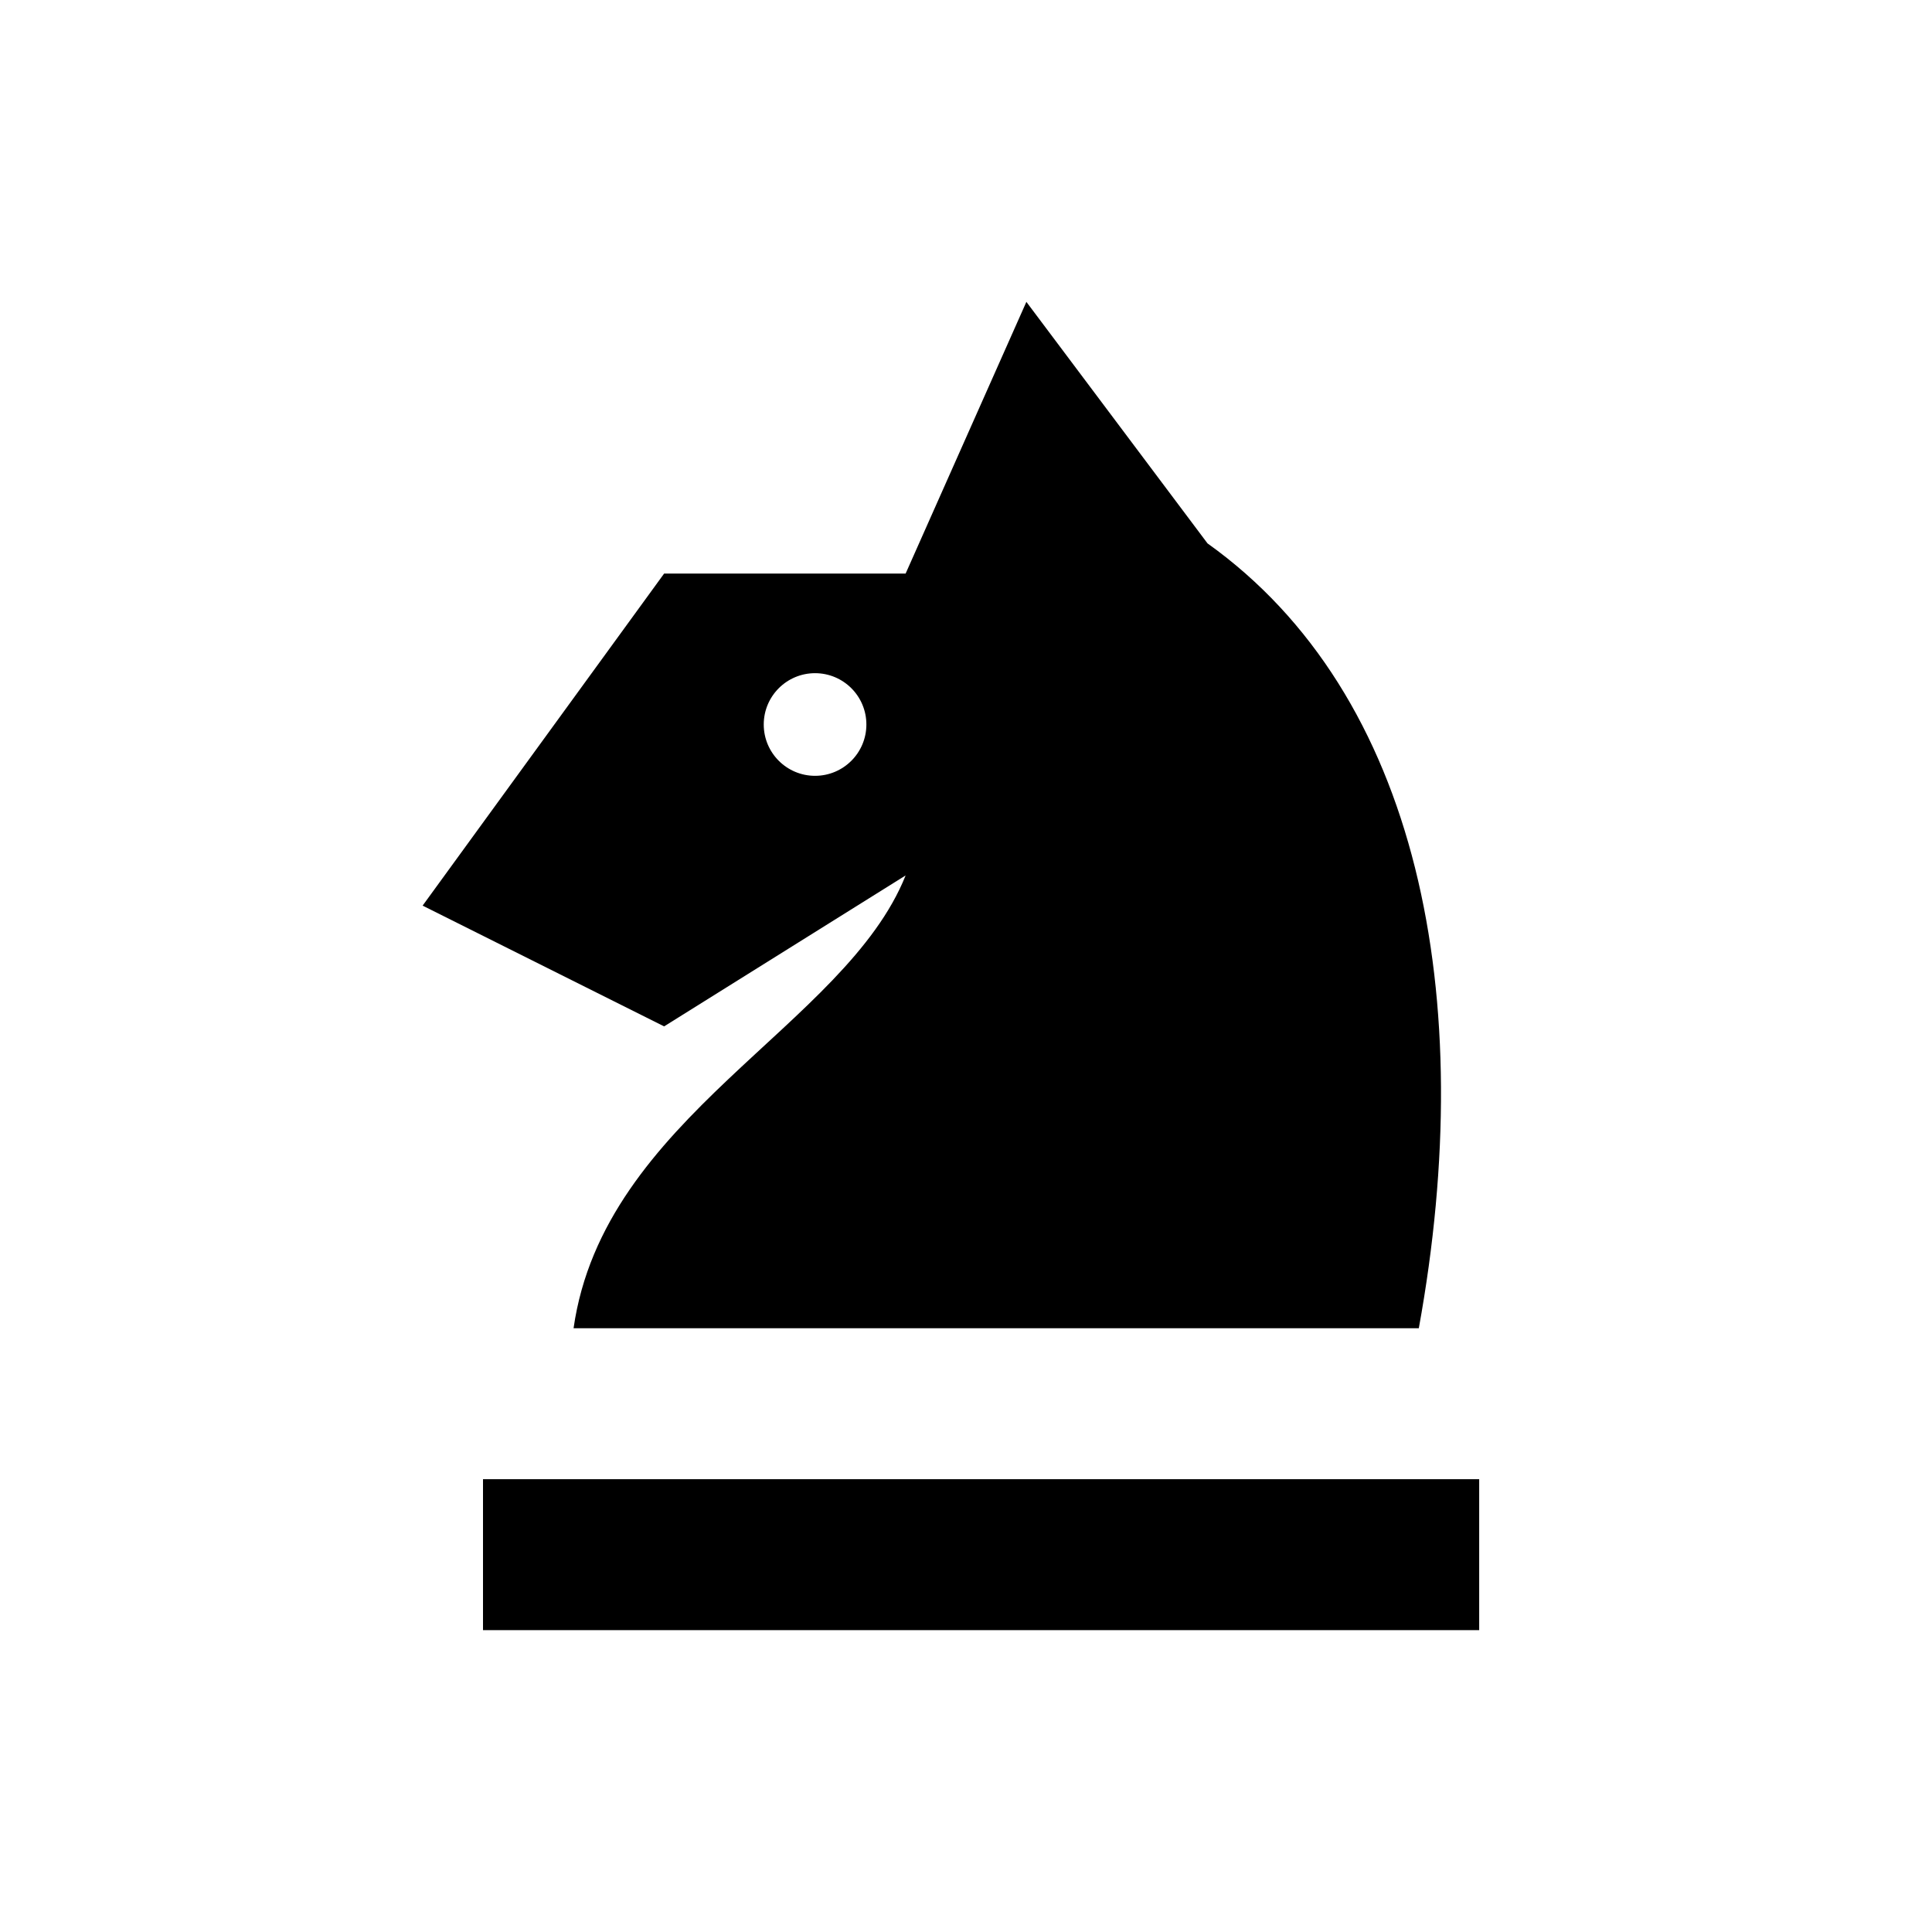
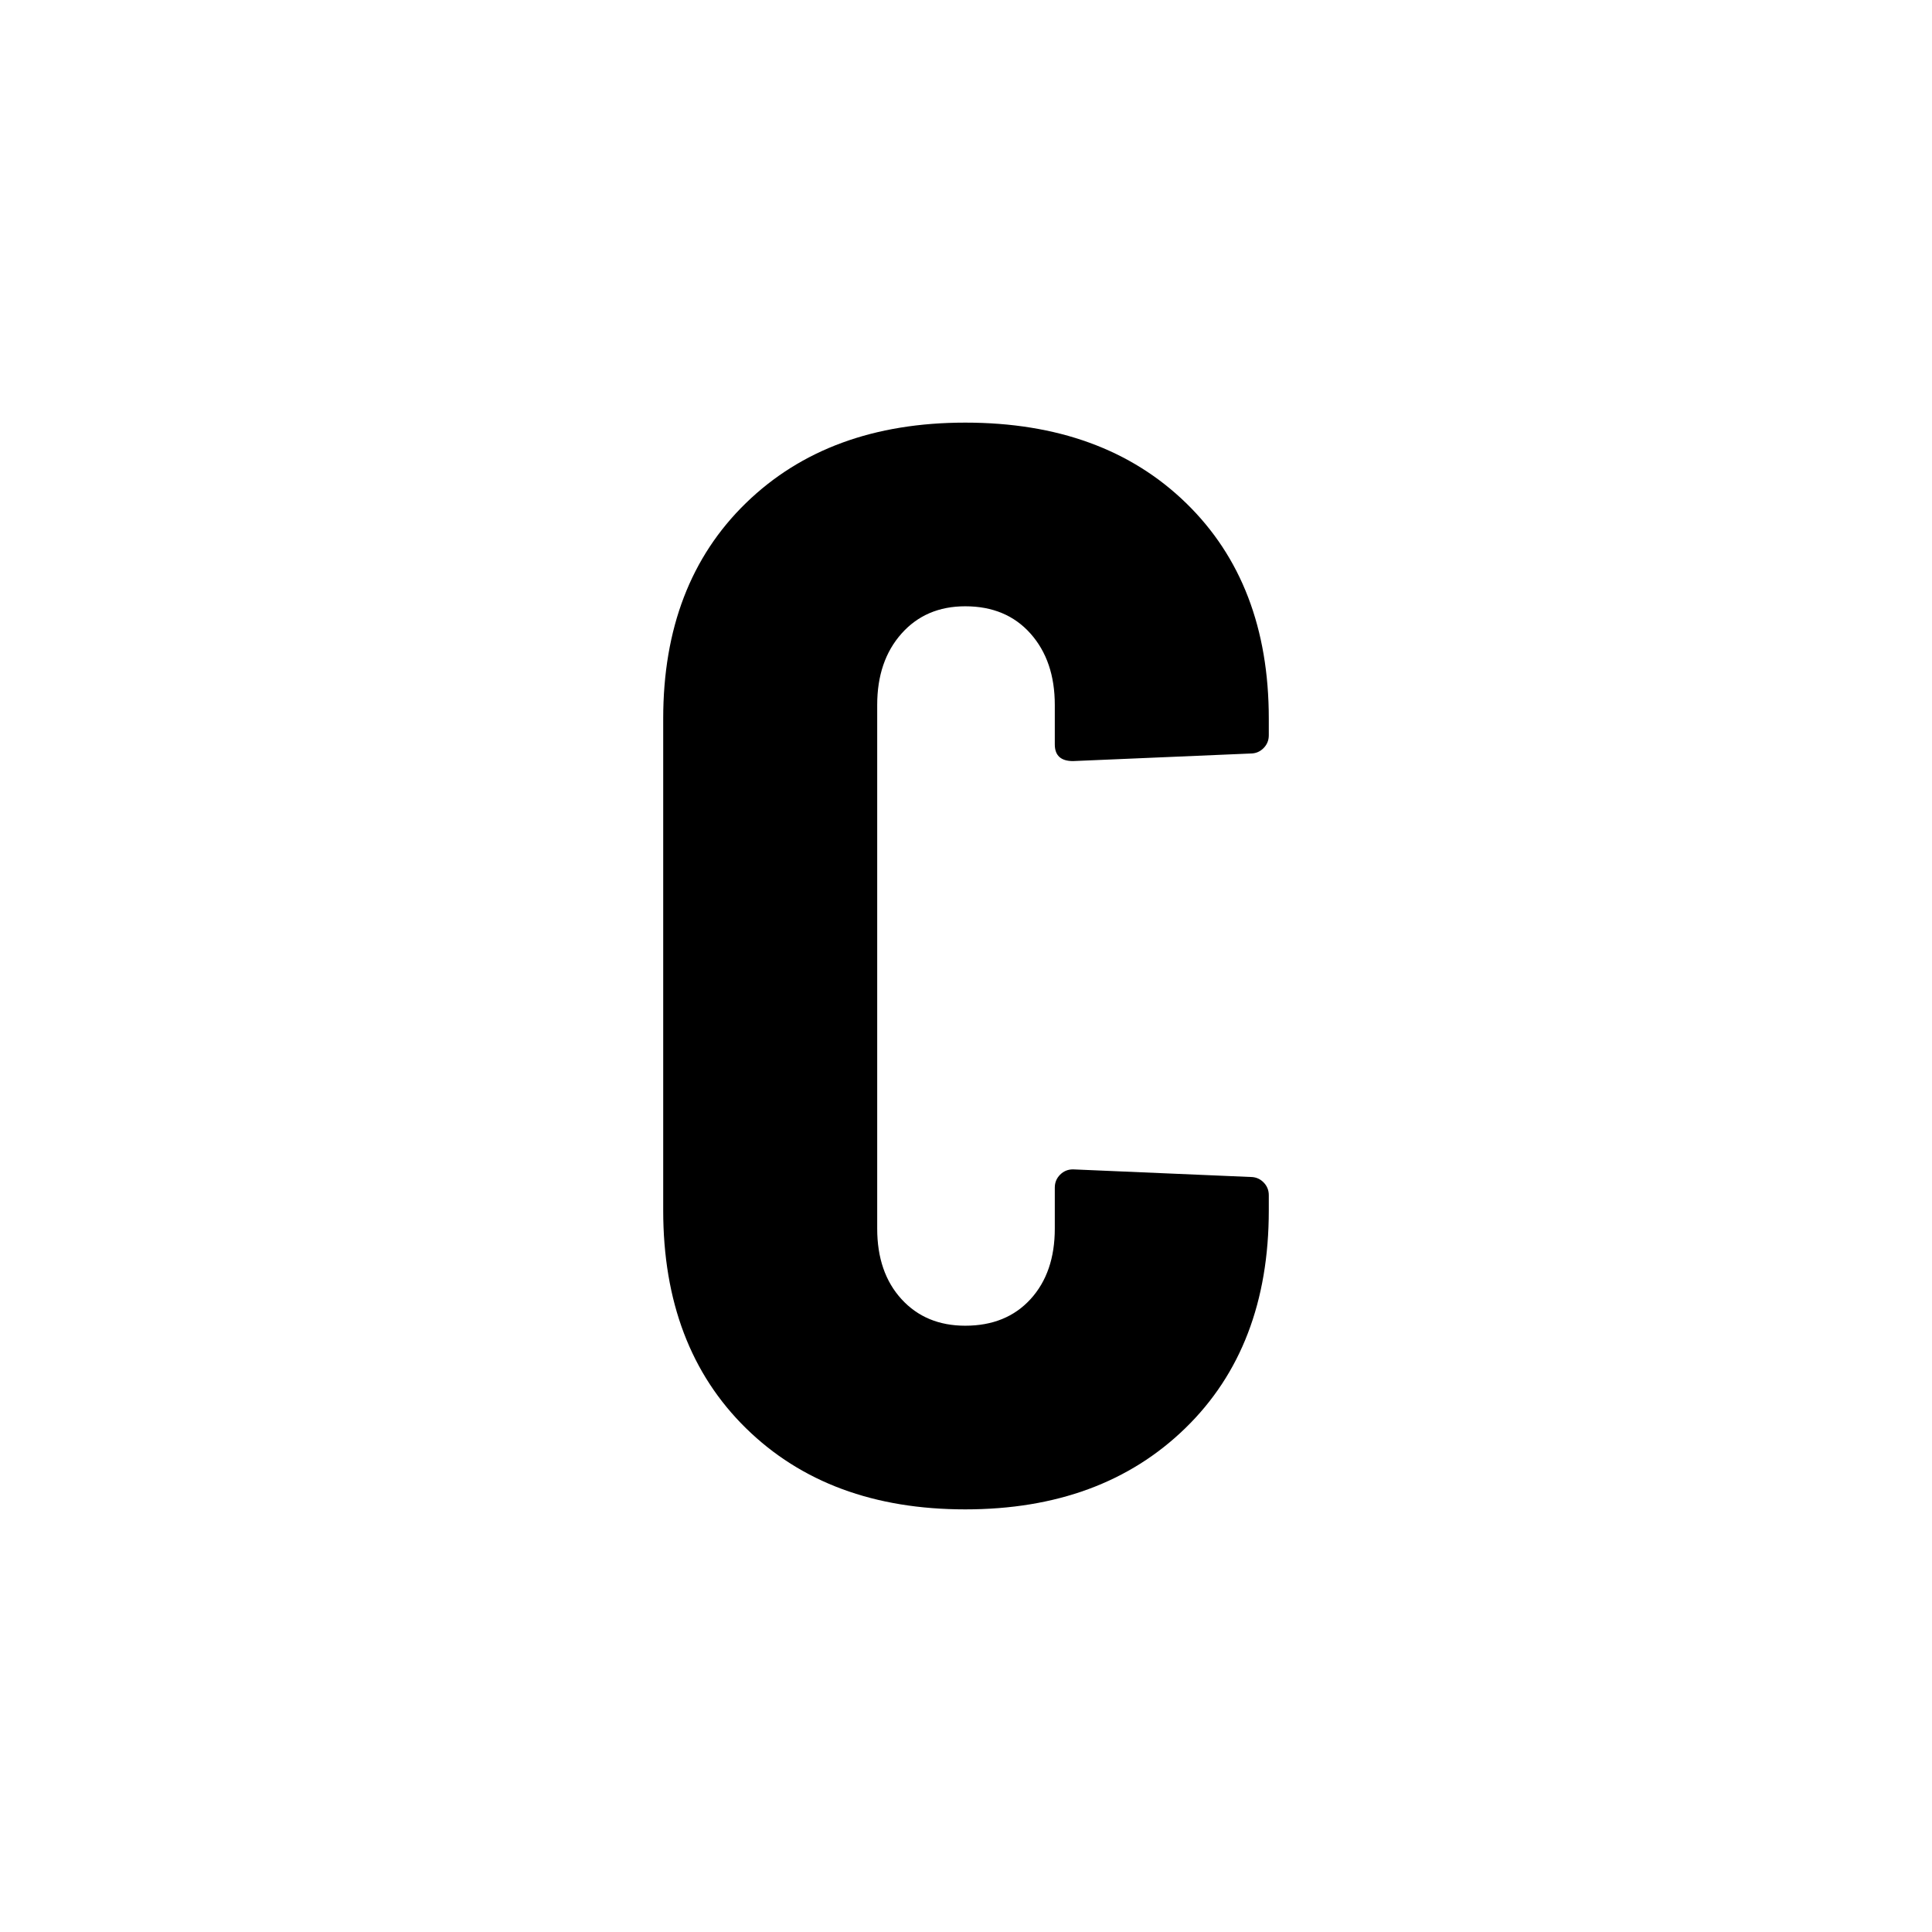
<svg xmlns="http://www.w3.org/2000/svg" viewBox="0 0 64 64" fill="none">
-   <path d="M19 44C20 37 28 34 30 29L22 34L14 30L22 19H30L34 10L40 18C47 23 49 33 47 44H19ZM16 49H49V54H16V49ZM28.7 24a1.7 1.7 0 1 0 -3.4 0a1.7 1.7 0 1 0 3.4 0Z" fill="#000000" fill-rule="evenodd" />
+   <path transform="translate(21.9695 14)" d="M0.0 26.095V9.804Q0.0 5.33 2.74 2.665Q5.48 0.0 10.006 0.0Q14.581 0.0 17.321 2.665Q20.061 5.33 20.061 9.804V10.358Q20.061 10.609 19.885 10.785Q19.709 10.961 19.458 10.961L13.575 11.212Q12.972 11.212 12.972 10.659V9.352Q12.972 7.894 12.168 6.989Q11.363 6.084 10.006 6.084Q8.698 6.084 7.894 6.989Q7.089 7.894 7.089 9.352V26.698Q7.089 28.156 7.894 29.036Q8.698 29.916 10.006 29.916Q11.363 29.916 12.168 29.036Q12.972 28.156 12.972 26.698V25.341Q12.972 25.089 13.148 24.913Q13.324 24.737 13.575 24.737L19.458 24.989Q19.709 24.989 19.885 25.165Q20.061 25.341 20.061 25.592V26.095Q20.061 30.62 17.296 33.31Q14.531 36.0 10.006 36.0Q5.48 36.0 2.74 33.31Q0.0 30.62 0.0 26.095Z" fill="#000000" />
</svg>
